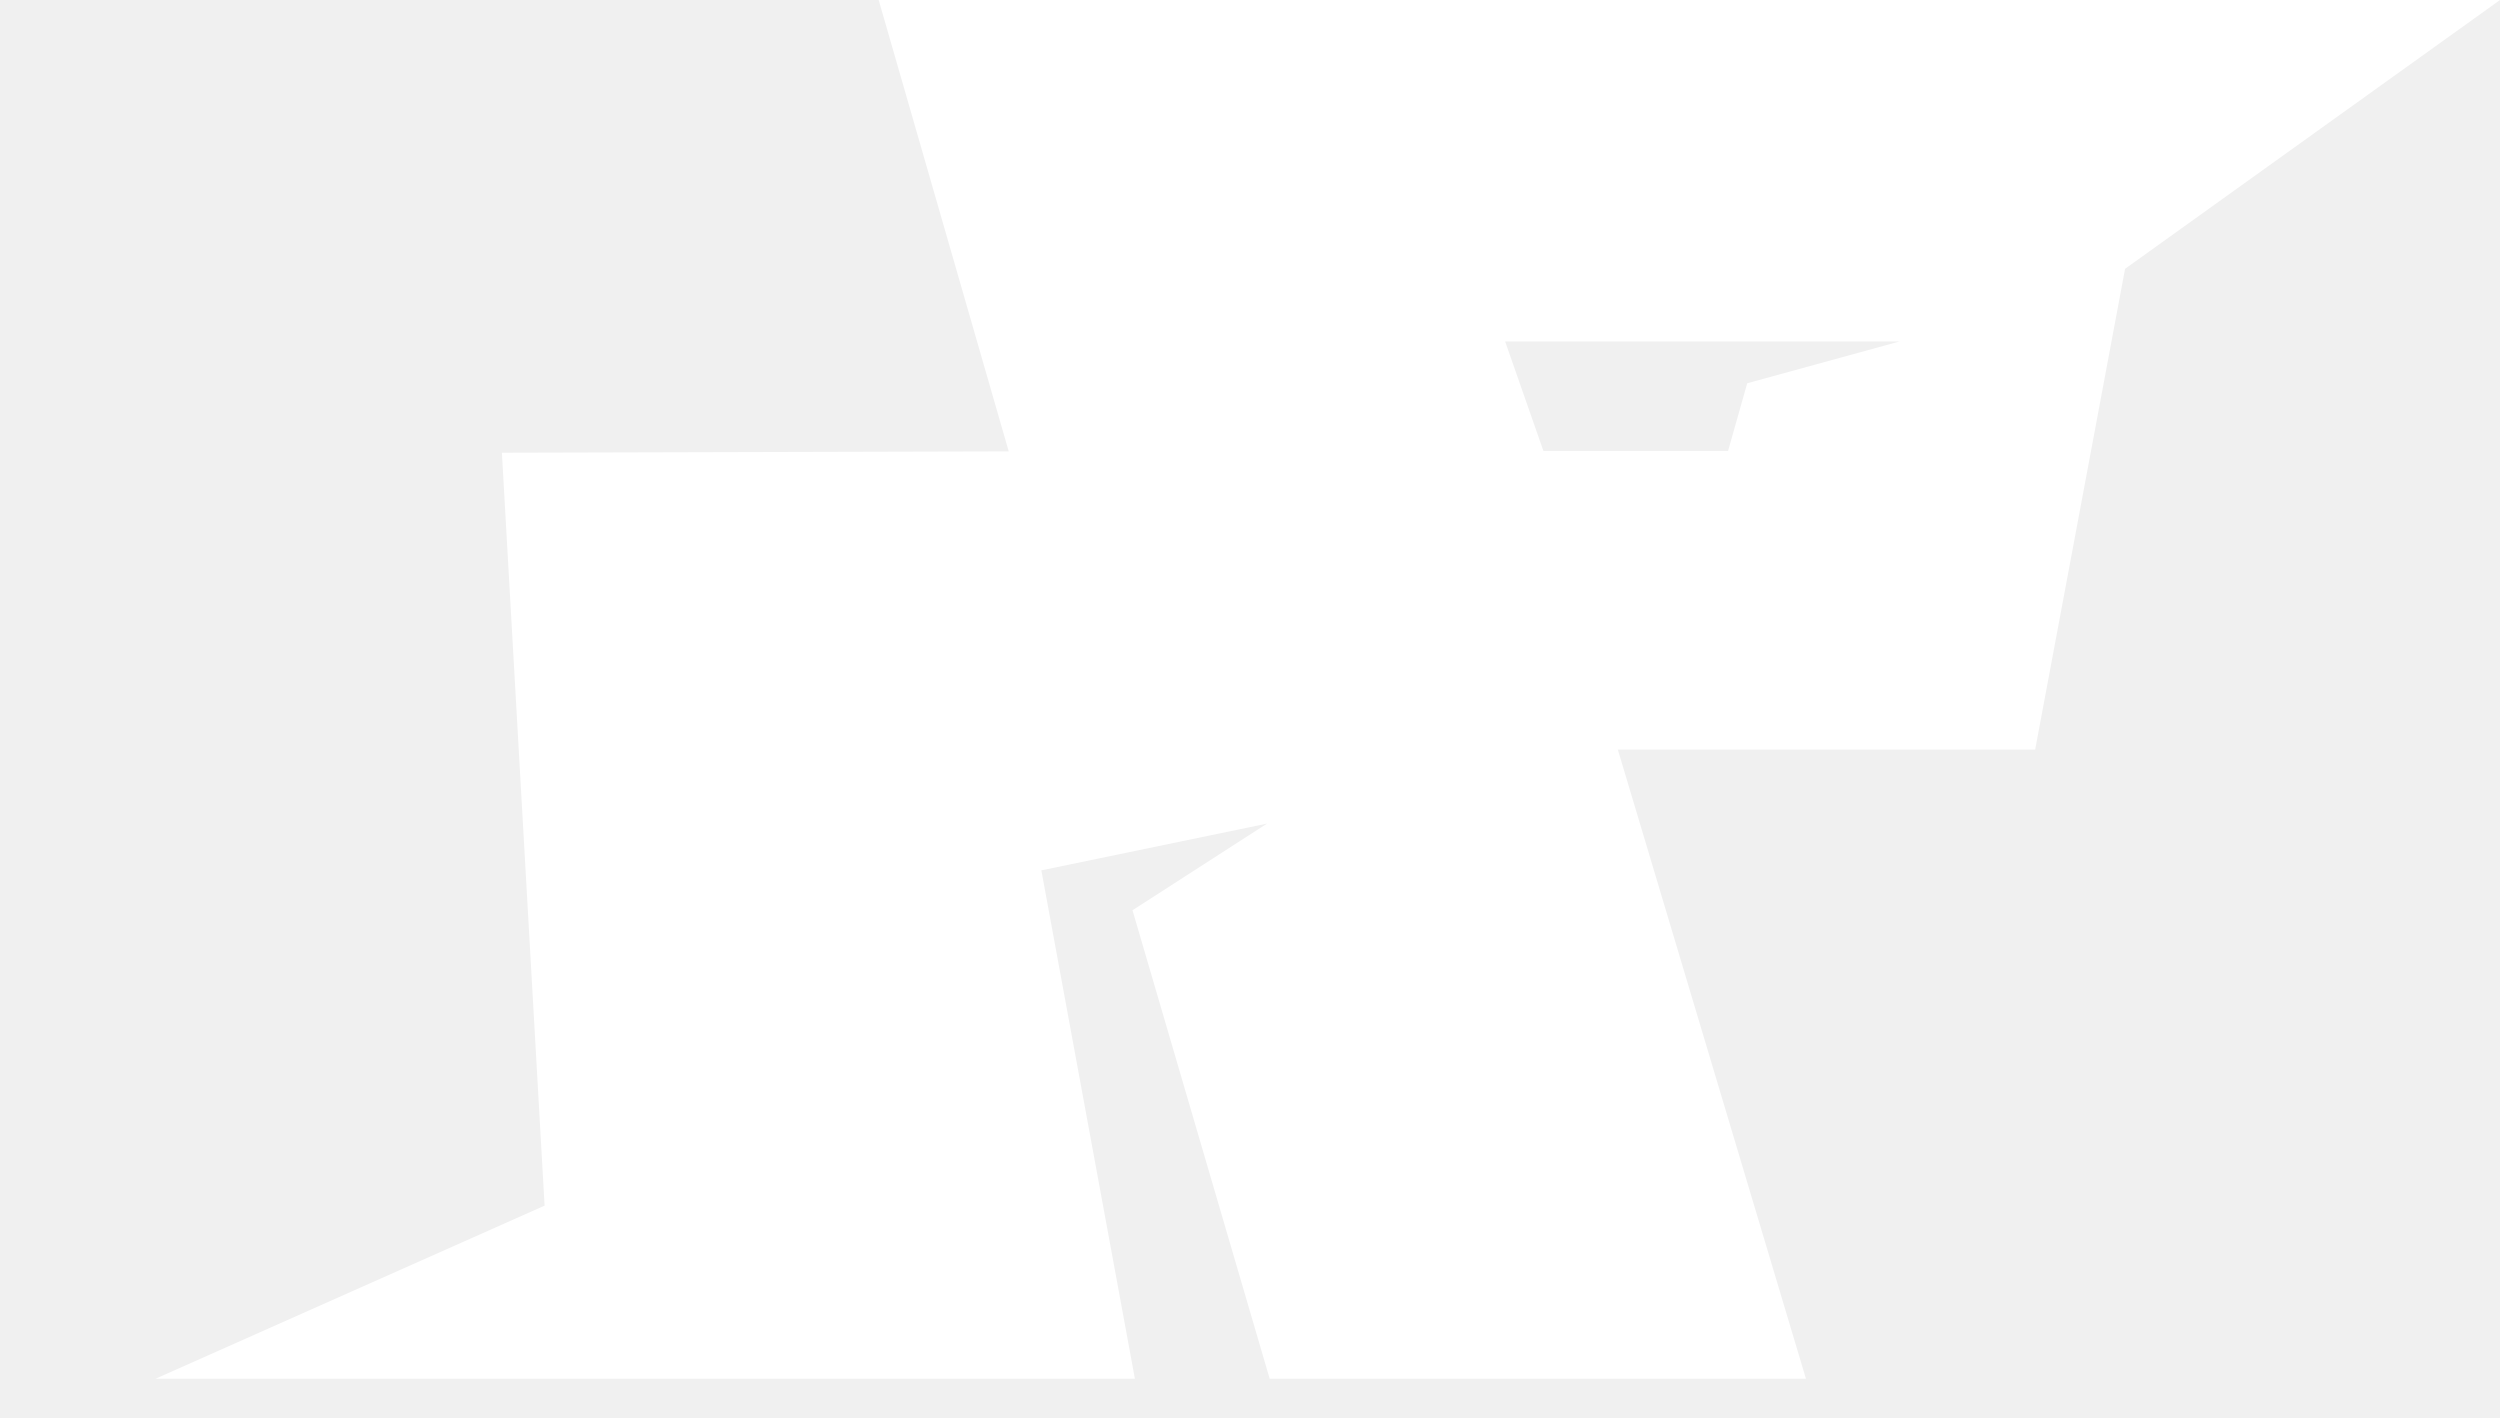
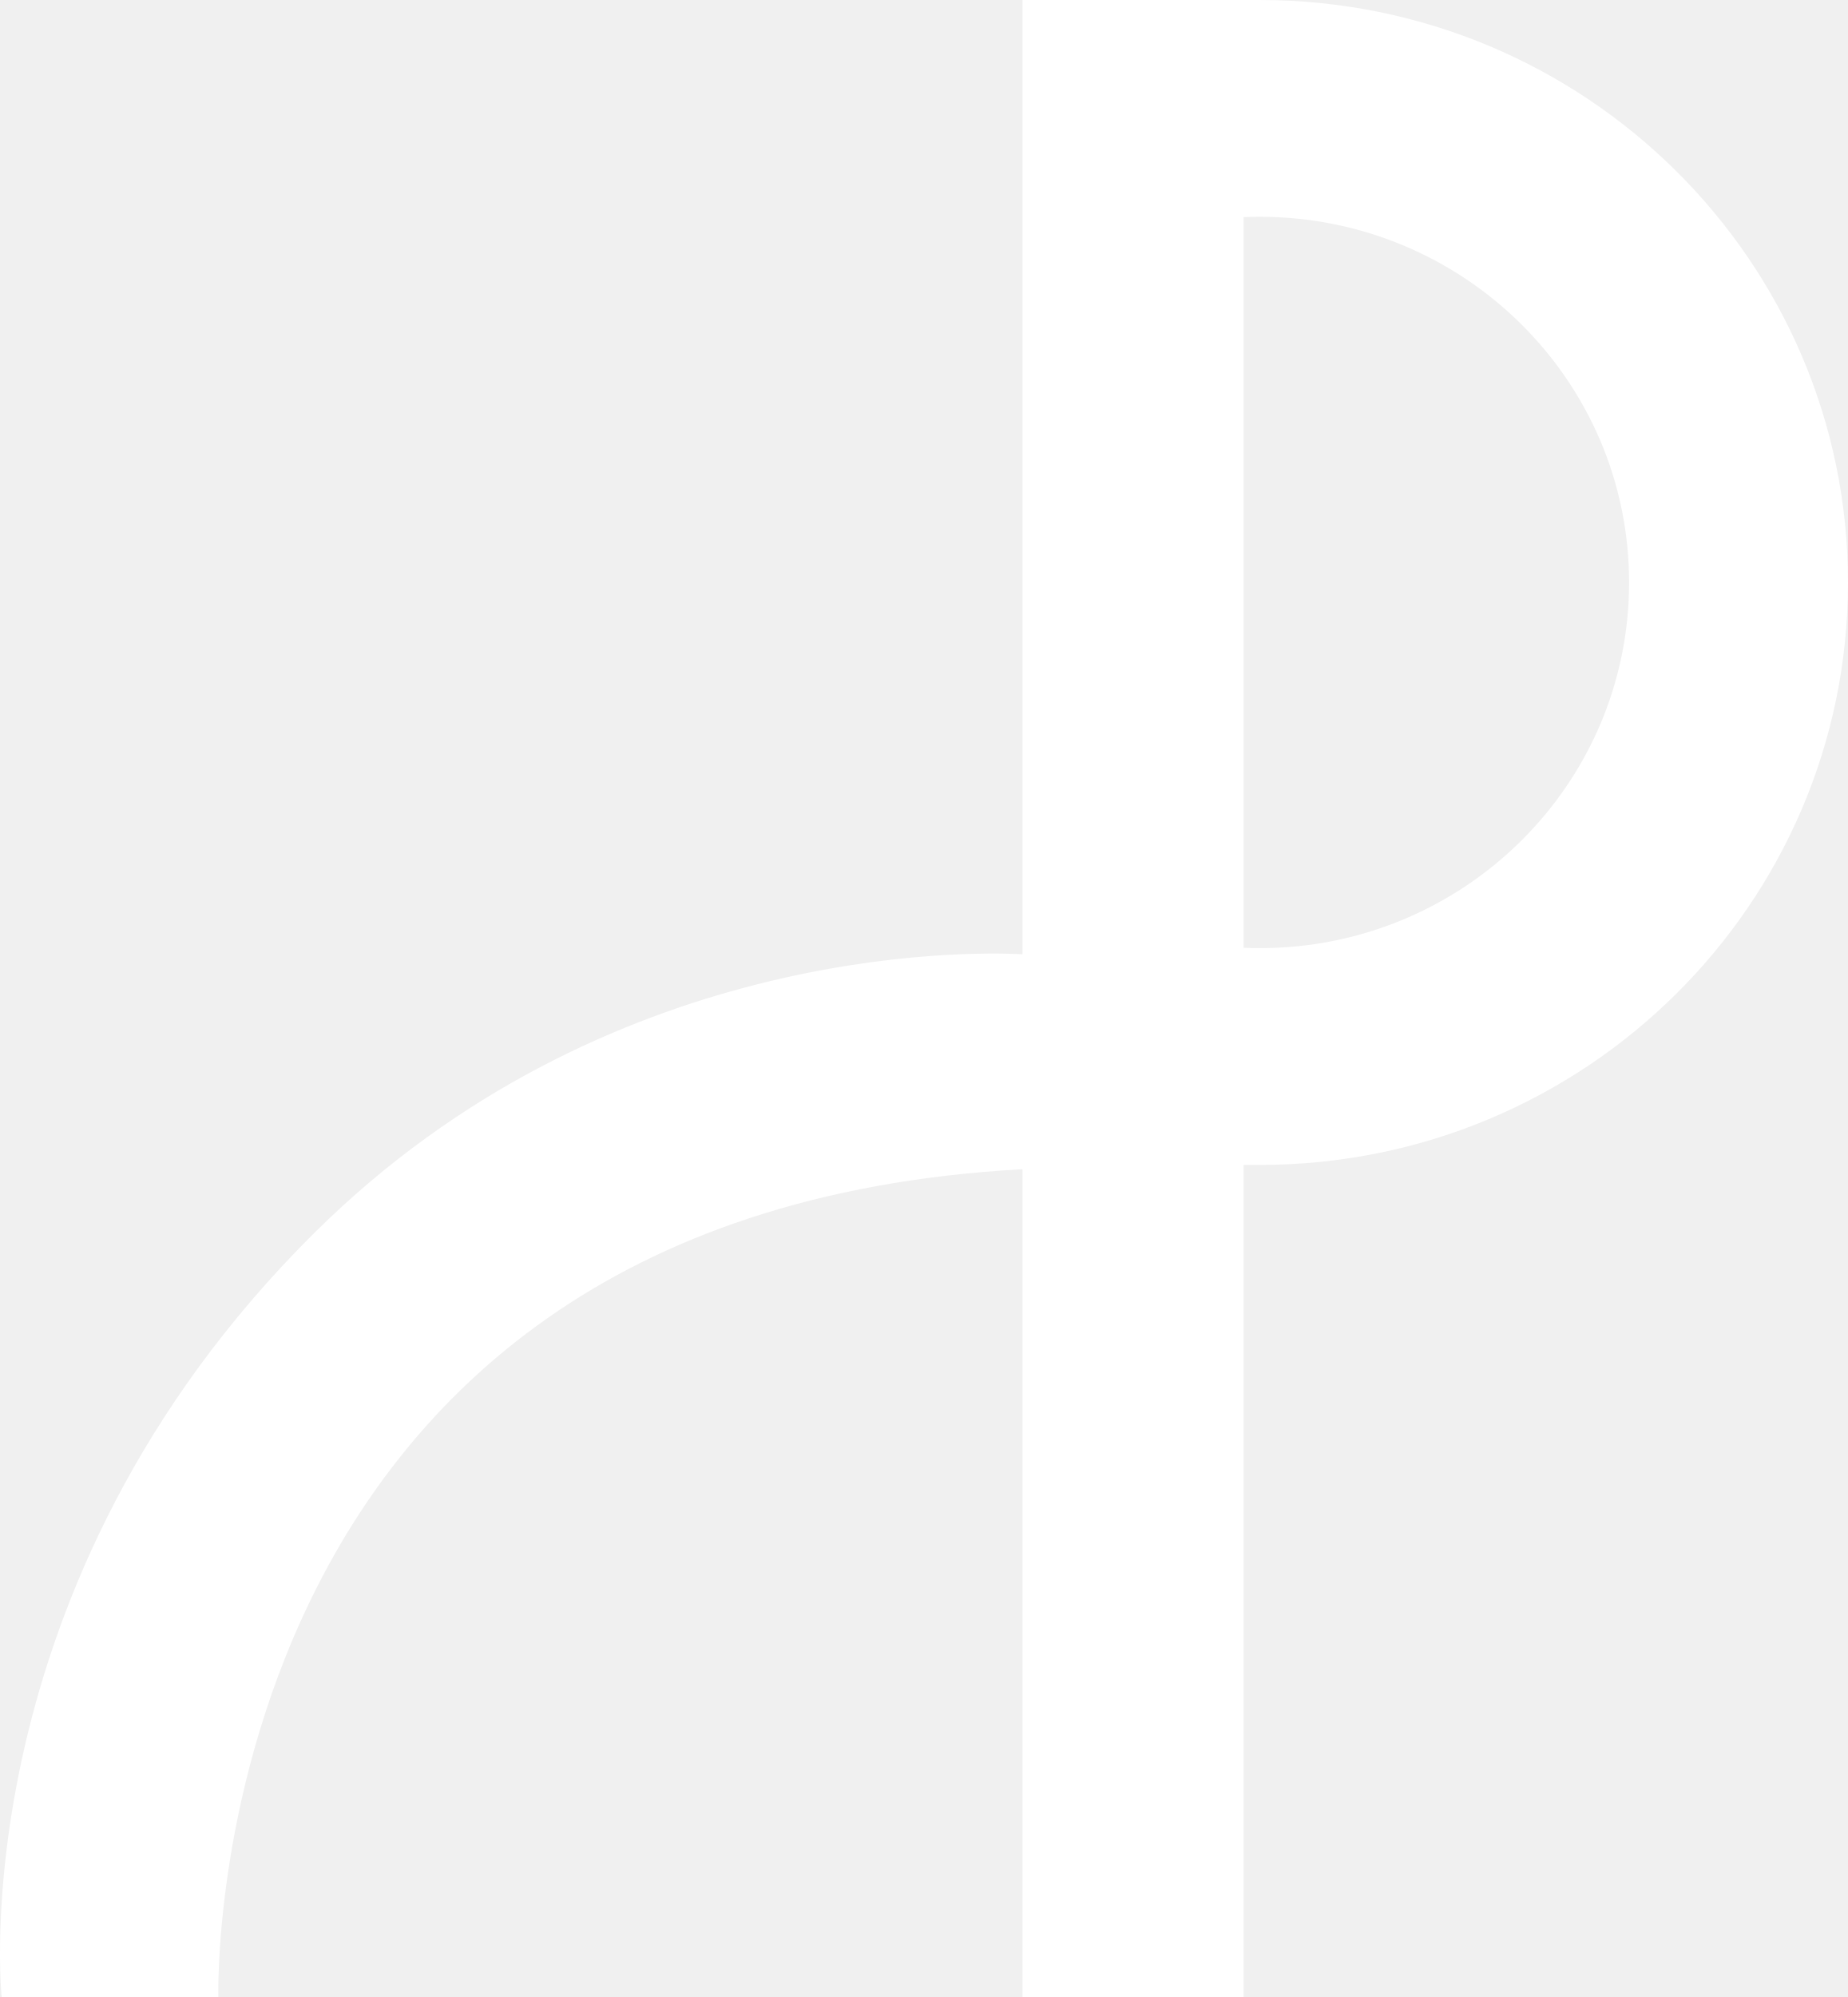
- <svg xmlns="http://www.w3.org/2000/svg" width="1229.412" height="697" viewBox="0 0 1229.412 697">
-   <path d="m1358.938 645.184-44.215 236.444h-205.23L1202 1191H938.279L870.82 960.63 937 918l-111 23 46 250H390.426l191.282-85.105-20.992-370.259 249.24-.664L746 513h797.312m-470.418 221.748h90.805l9.419-33.273 74.889-20.548h-193.934M529 1371l24.855 49H436l20.433-13.649-70.691-123.455L313.9 1251h257.26l50.695 120m67.353-103.435 23.395 90.308-27.921 15.359 84.709-18.391L757.612 1420H654.699l-70.272-169h135.746m225.774 12.946L976 1420h-85.808l-14.224-84.838-34.2-13.321 20.88 20.712-6.966 77.447H770.2l26.214-169H966.2m93.497 122.91 34.802-122.91h99.808l-79.78 169H989l-30.016-146.884L992 1251h56.652l-3.032 123-9.547 21.855M1431.13 1251l-43.679 34.63-15.197 23.617h-116.96l-6.294 13.057h116.16l-18.29 33.816h-107.972L1234 1370h105.131l-18.68 34.996L1336.64 1420H1129.8l78.102-169M490.5 1308l18.79 26H546l-10.464-15.536L562.2 1308Z" style="display:inline;fill:#fff;fill-opacity:1;stroke:none" transform="translate(-313.9 -513)" />
+ <svg xmlns="http://www.w3.org/2000/svg" viewBox="166.824 172.298 99.923 107.955">
+   <path d="M0 0c-.22 0-.44.005-.658.015v29.623c.218.009.438.014.658.014 8.271 0 14.975-6.638 14.975-14.826S8.271 0 0 0m0 38.441h-9.625V-.247c-2.26.115-16.927.374-28.688-11.269-14.467-14.324-12.71-31.009-12.71-31.009h8.788s-.897 31.694 32.551 33.558h.059v-33.558h8.967v33.736H0c13.173 0 23.852 10.573 23.852 23.615 0 13.043-10.679 23.615-23.852 23.615" style="fill:#fff;fill-opacity:1;fill-rule:nonzero;stroke:none" transform="matrix(1.33333 0 0 -1.33333 234.944 223.553)" />
</svg>
